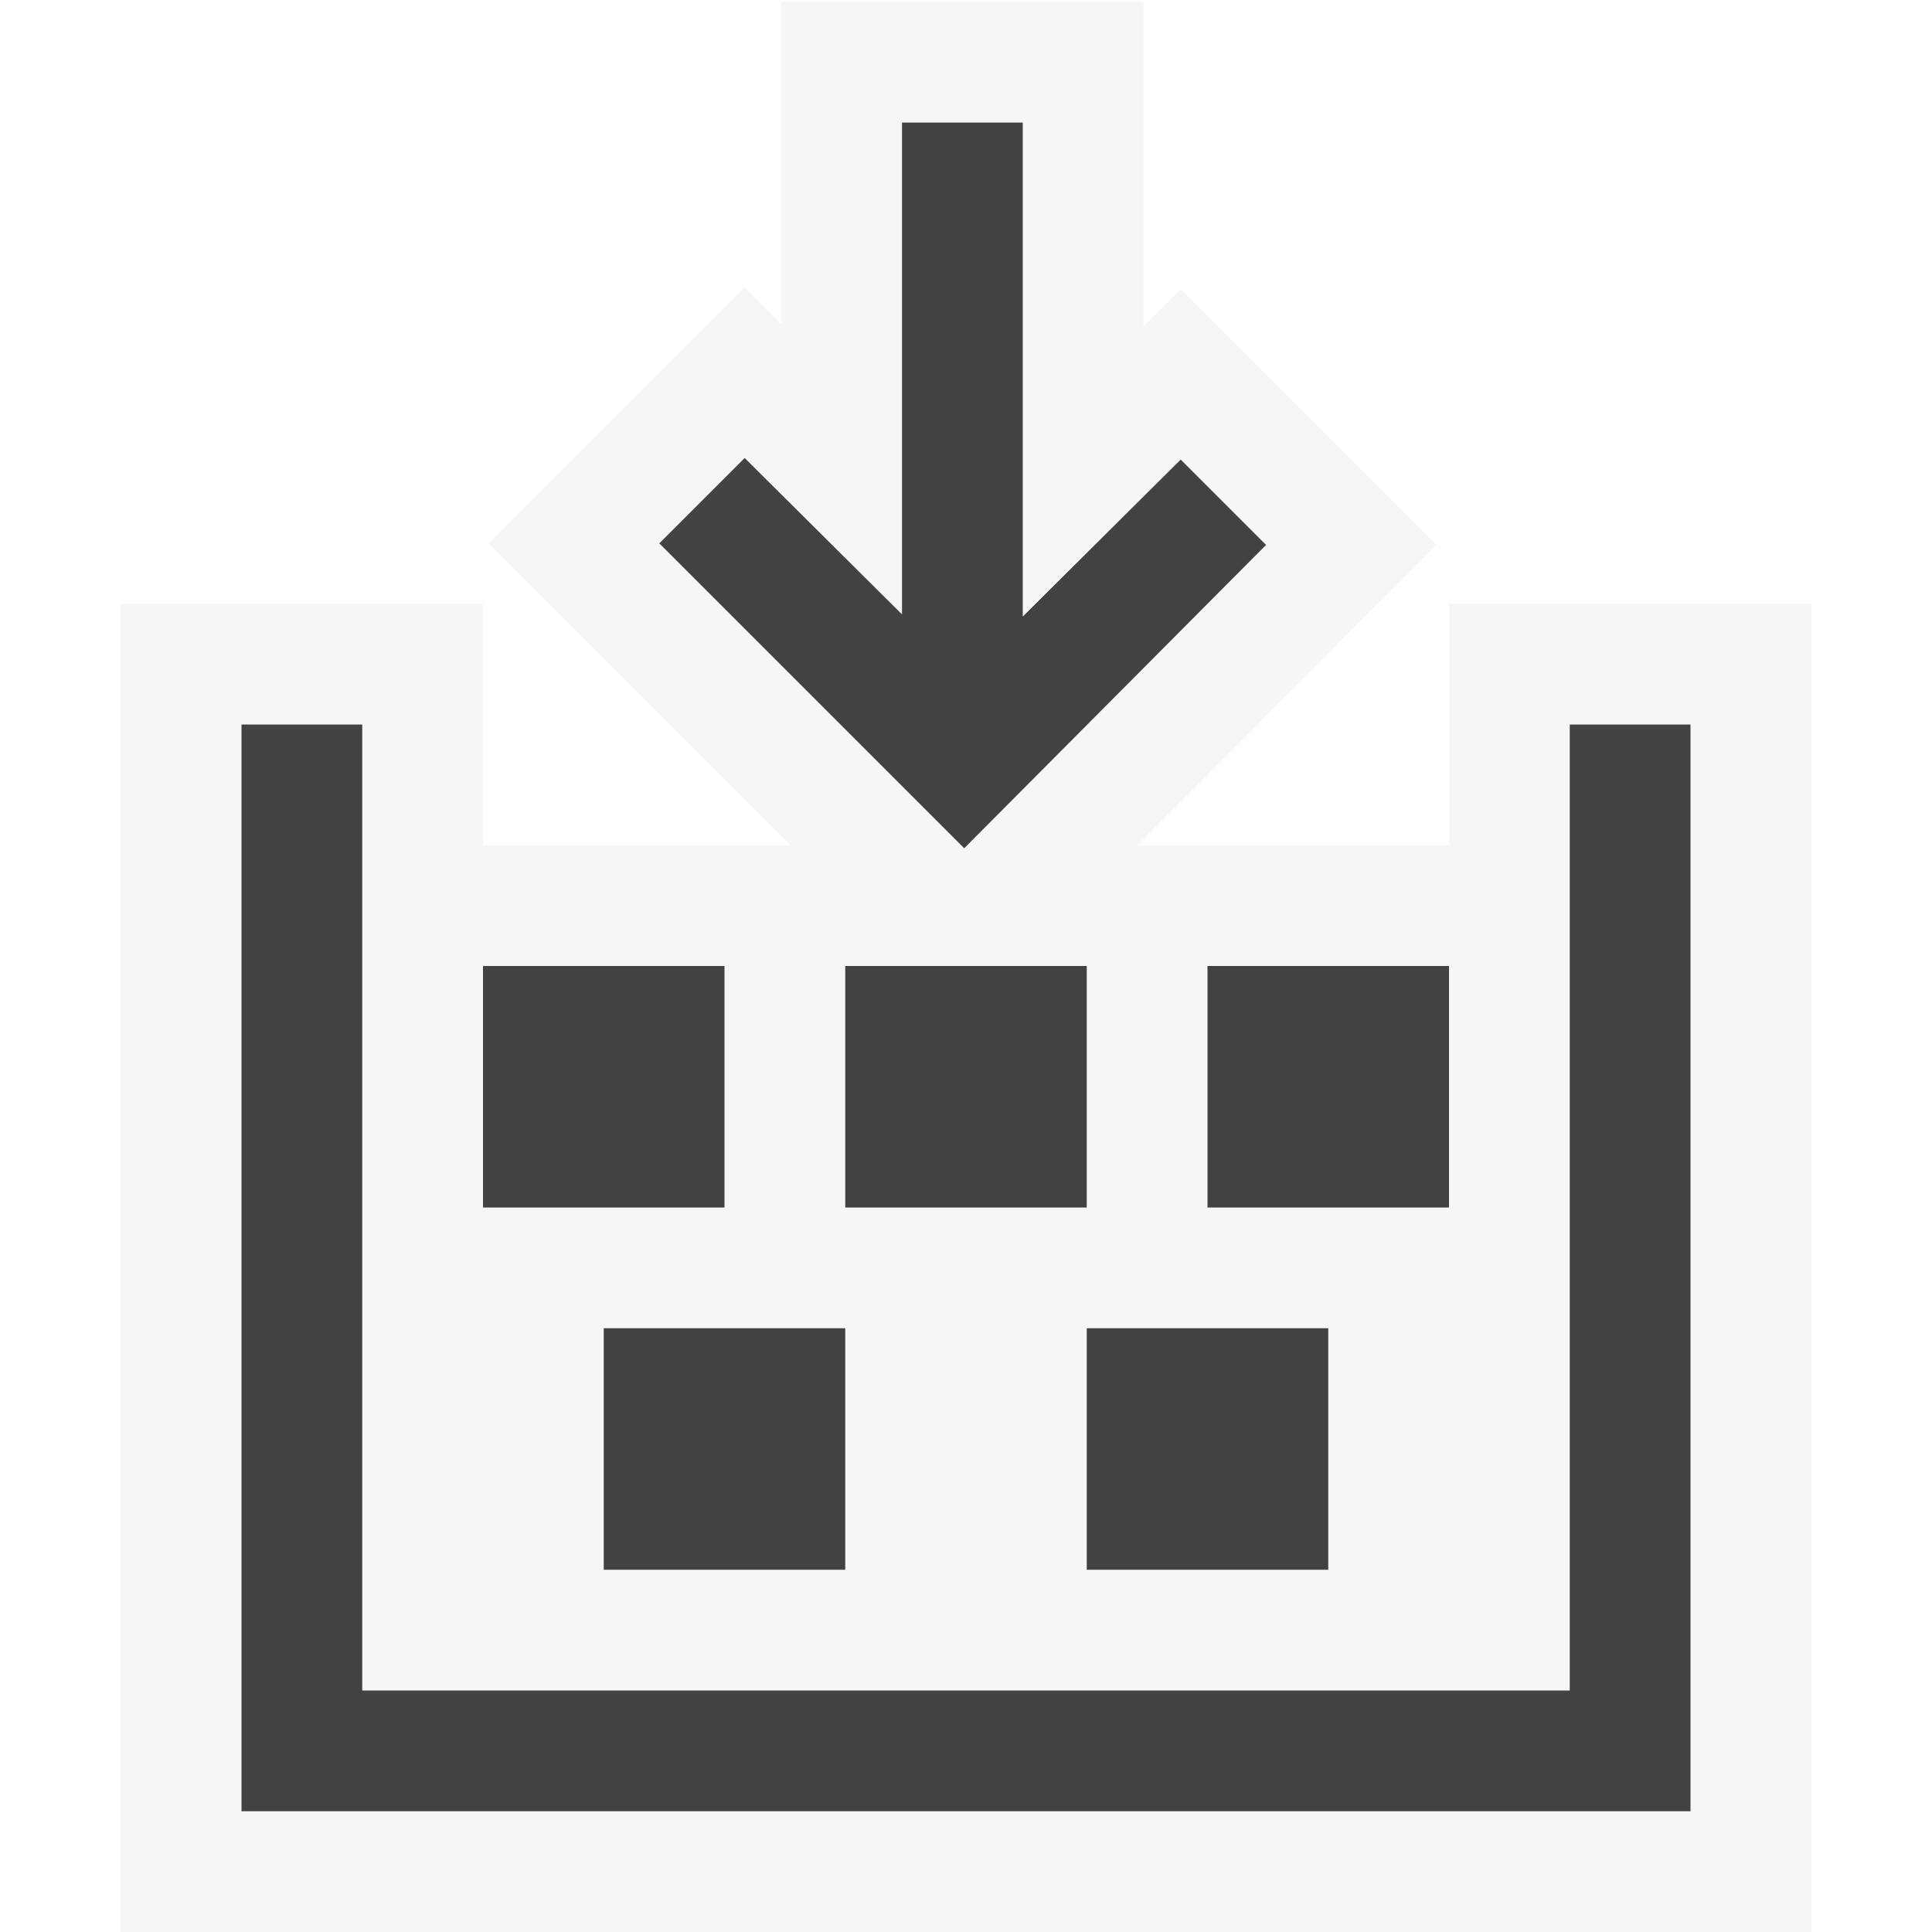
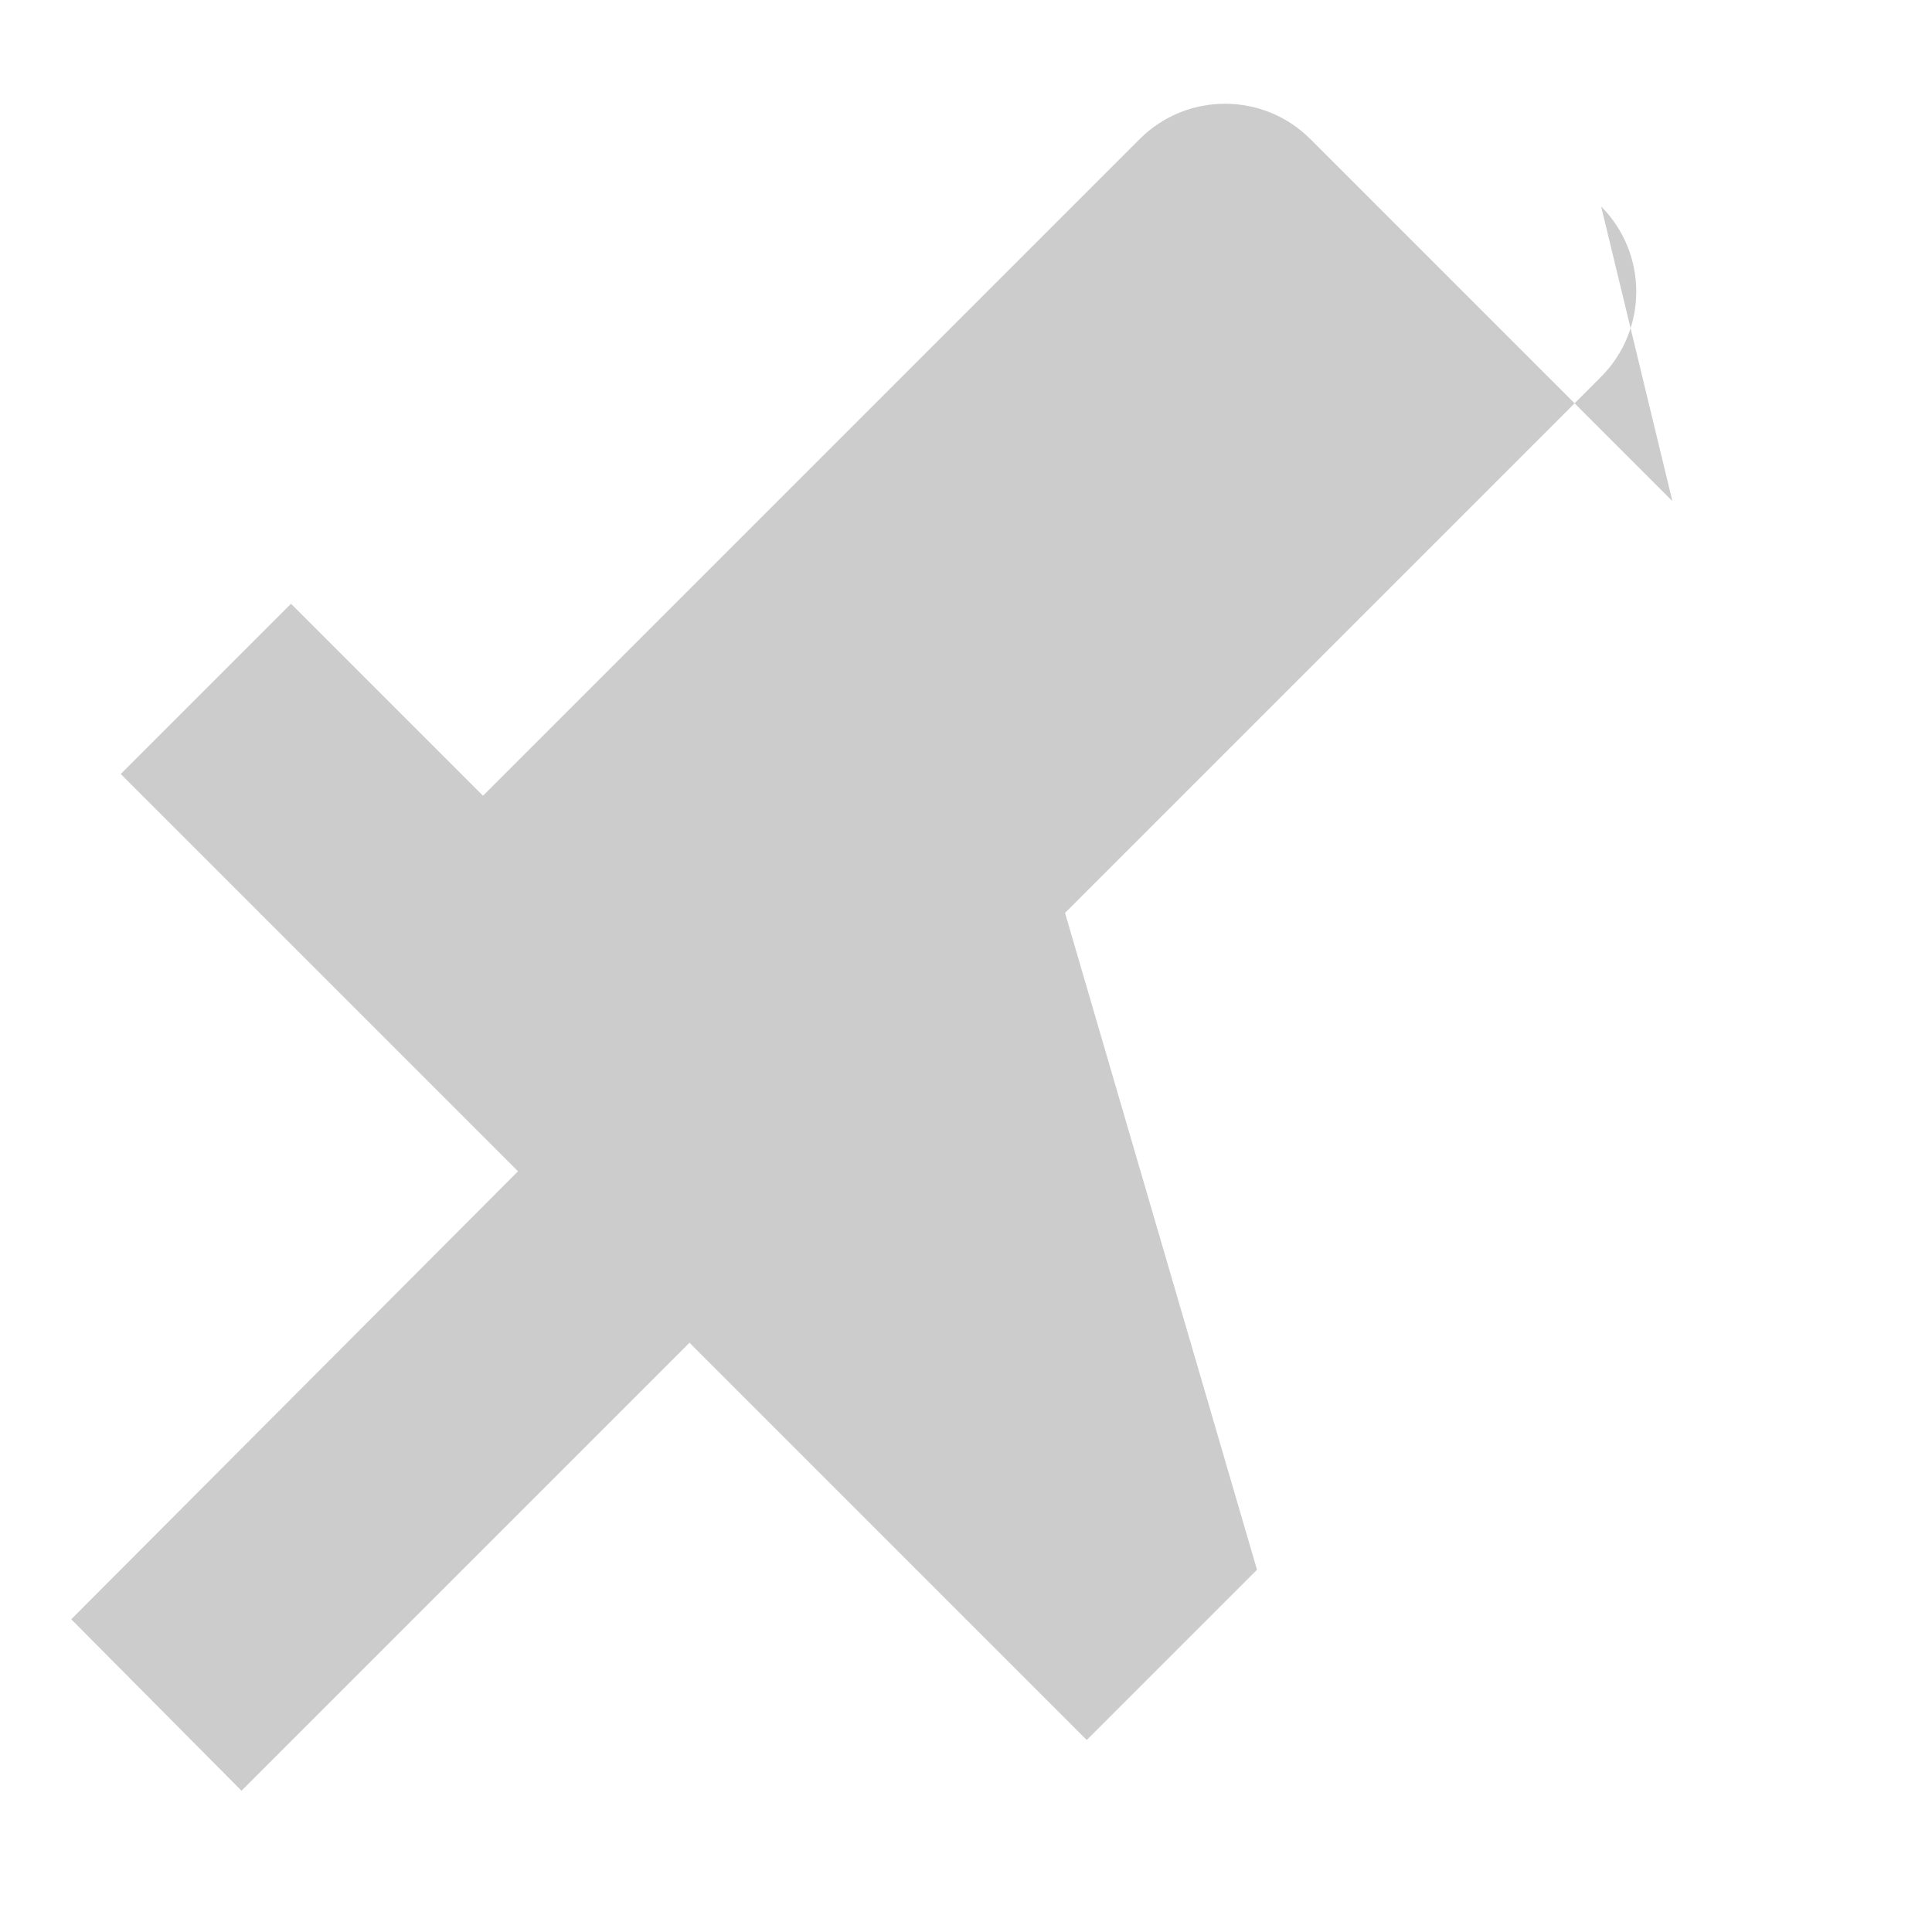
- <svg xmlns="http://www.w3.org/2000/svg" viewBox="0 0 16 16">
-   <style>.icon-canvas-transparent{opacity:0;fill:#f6f6f6}.icon-vs-out{fill:#f6f6f6}.icon-vs-bg{fill:#424242}</style>
-   <path class="icon-canvas-transparent" d="M16 0v16H0V0h16z" id="canvas" />
-   <path class="icon-vs-out" d="M15 5v11H1V5h3v2h2.547l-2.5-2.5 2.118-2.12.305.304V.015h3v2.687l.309-.308 2.117 2.117L9.421 7H12V5h3z" id="outline" />
-   <path class="icon-vs-bg" d="M9 10H7V8h2v2zm3-2h-2v2h2V8zm-1 3H9v2h2v-2zm-6 2h2v-2H5v2zm8-7v8H3V6H2v9h12V6h-1zM6 8H4v2h2V8zm4.485-3.487l-.707-.707-1.308 1.3V1.015h-1v4.073L6.167 3.793 5.46 4.5l2.525 2.525 2.5-2.512z" id="iconBg" />
+ <svg xmlns="http://www.w3.org/2000/svg" width="16" height="16" viewBox="0 0 16 16" fill="currentColor">
+   <path d="M13.85 4.15l-3-3a1 1 0 0 0-1.41 0L4 6.59 2.41 5 1 6.41l3.29 3.29L.59 13.41 2 14.83l3.71-3.71L9 14.41l1.41-1.41-1.59-5.44 4.44-4.44a1 1 0 0 0 0-1.41z" fill="#CCCCCC" />
</svg>
